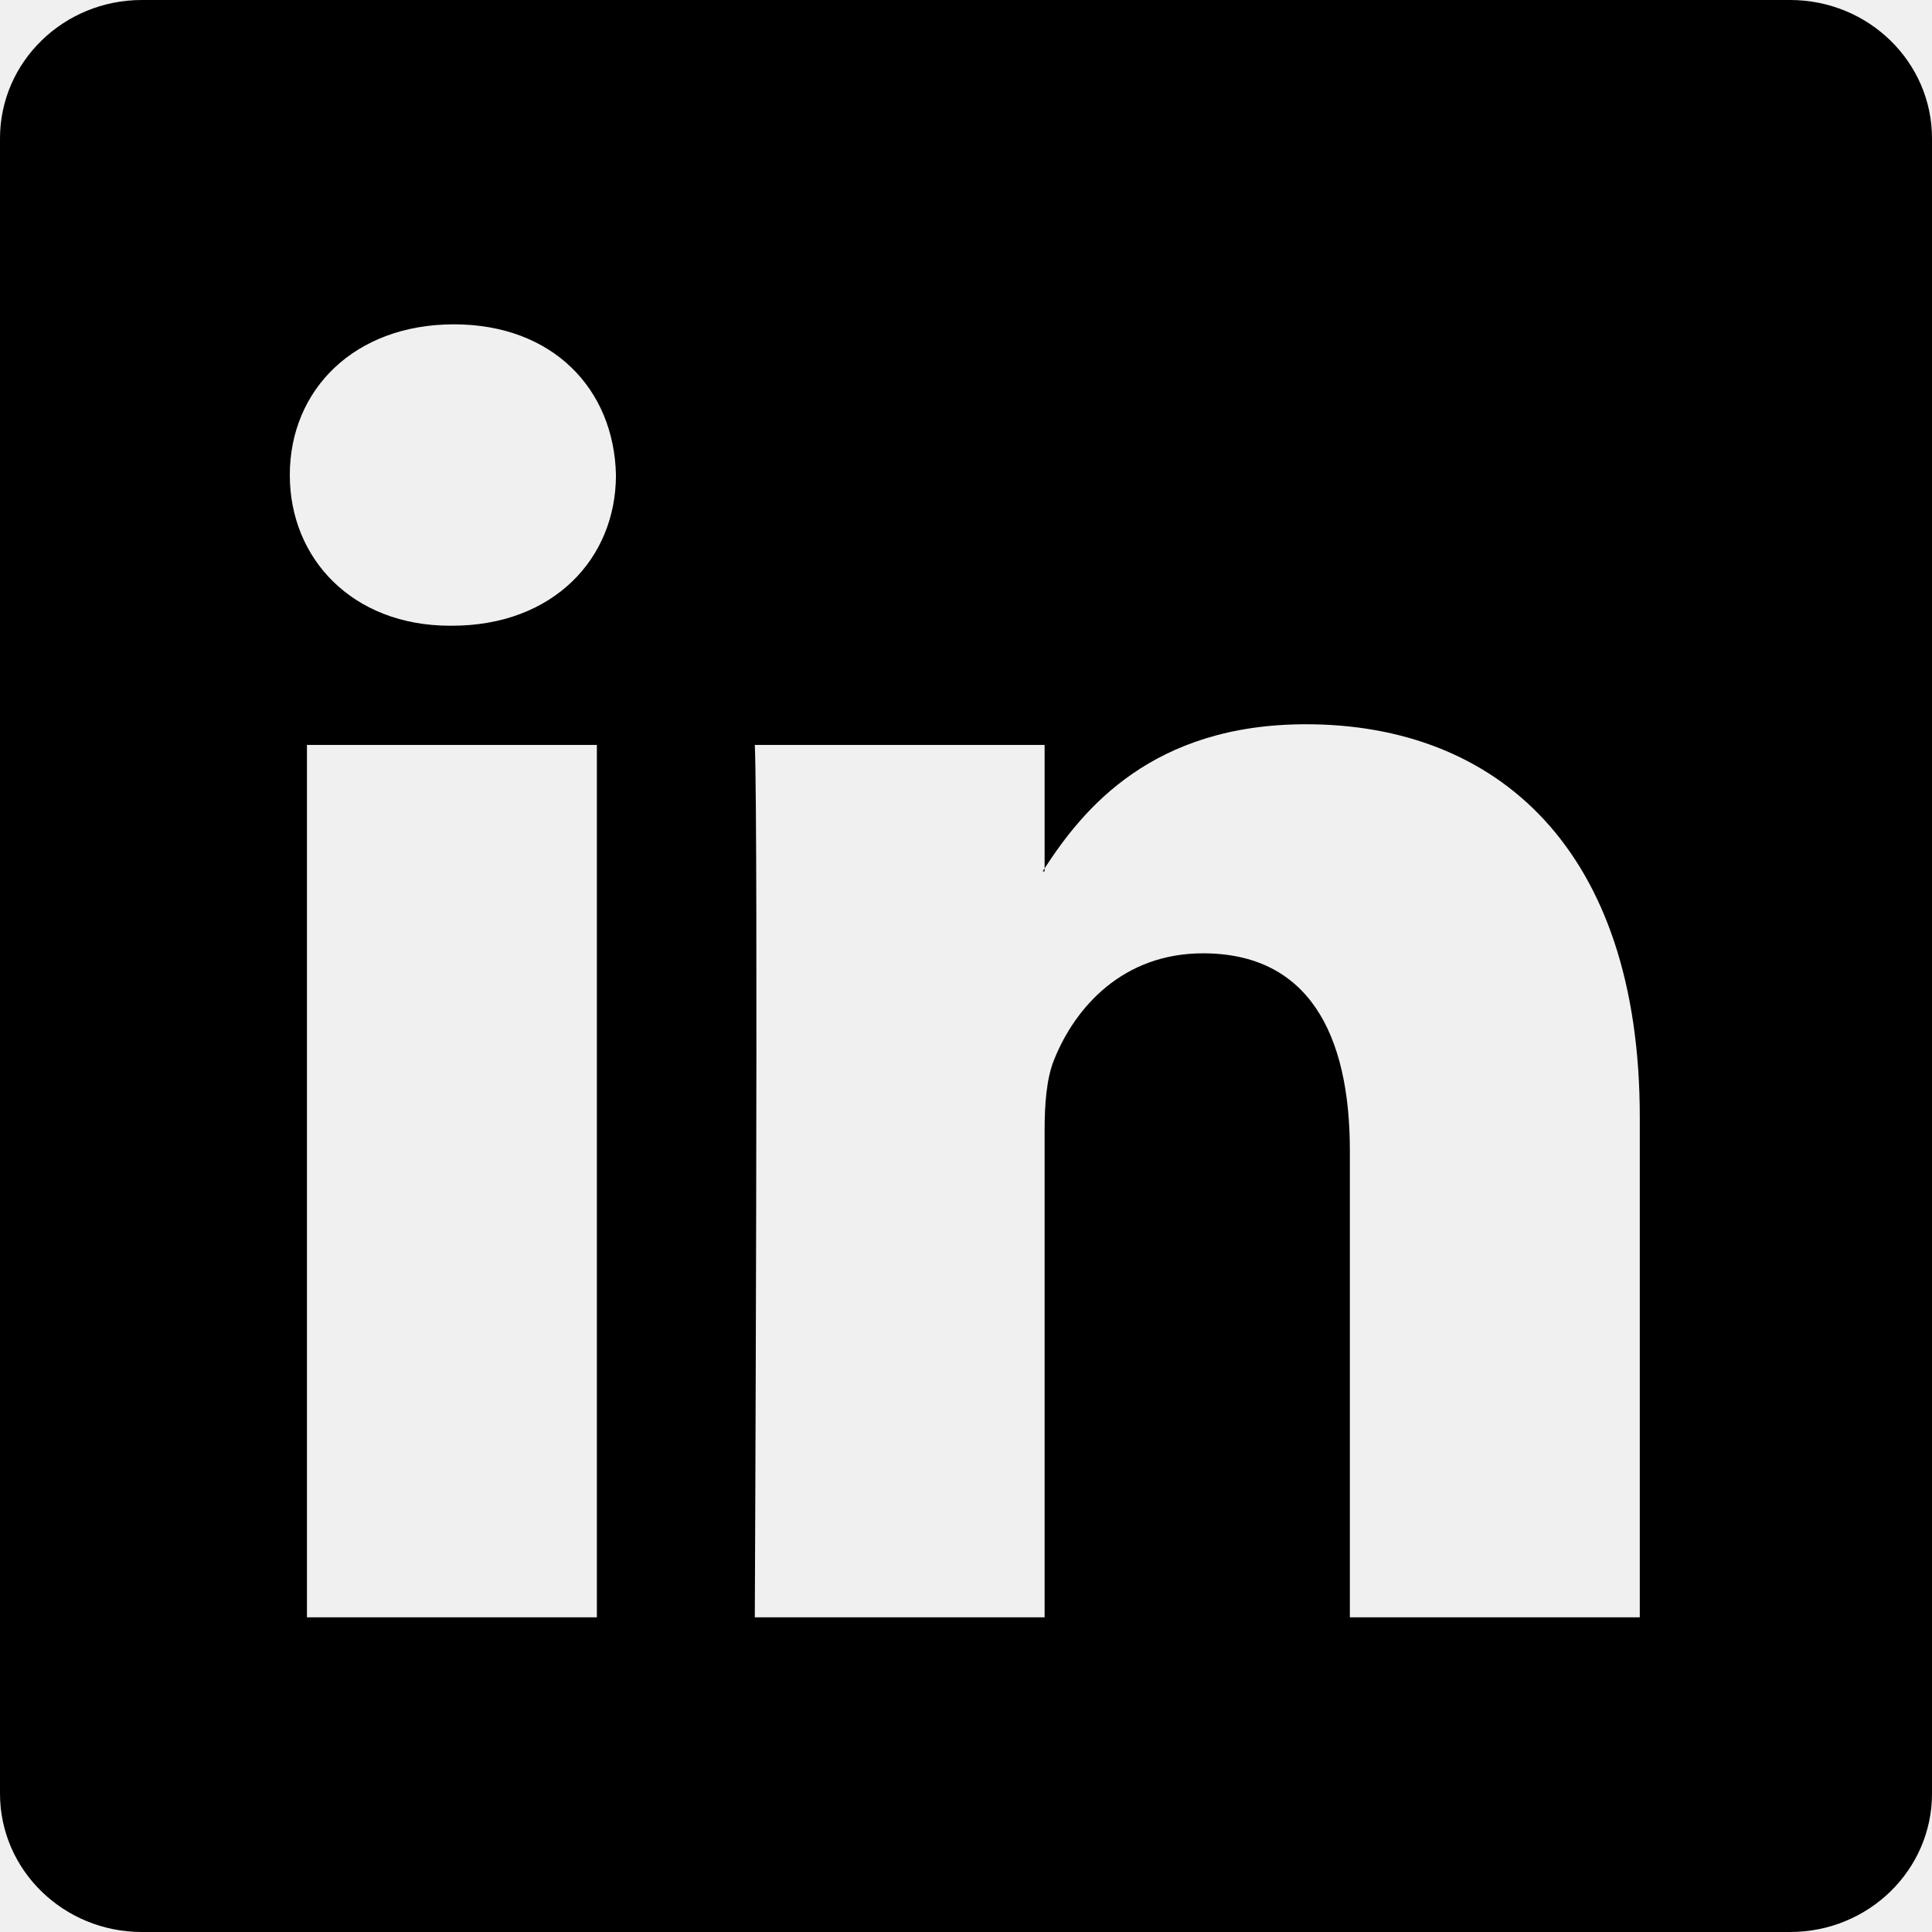
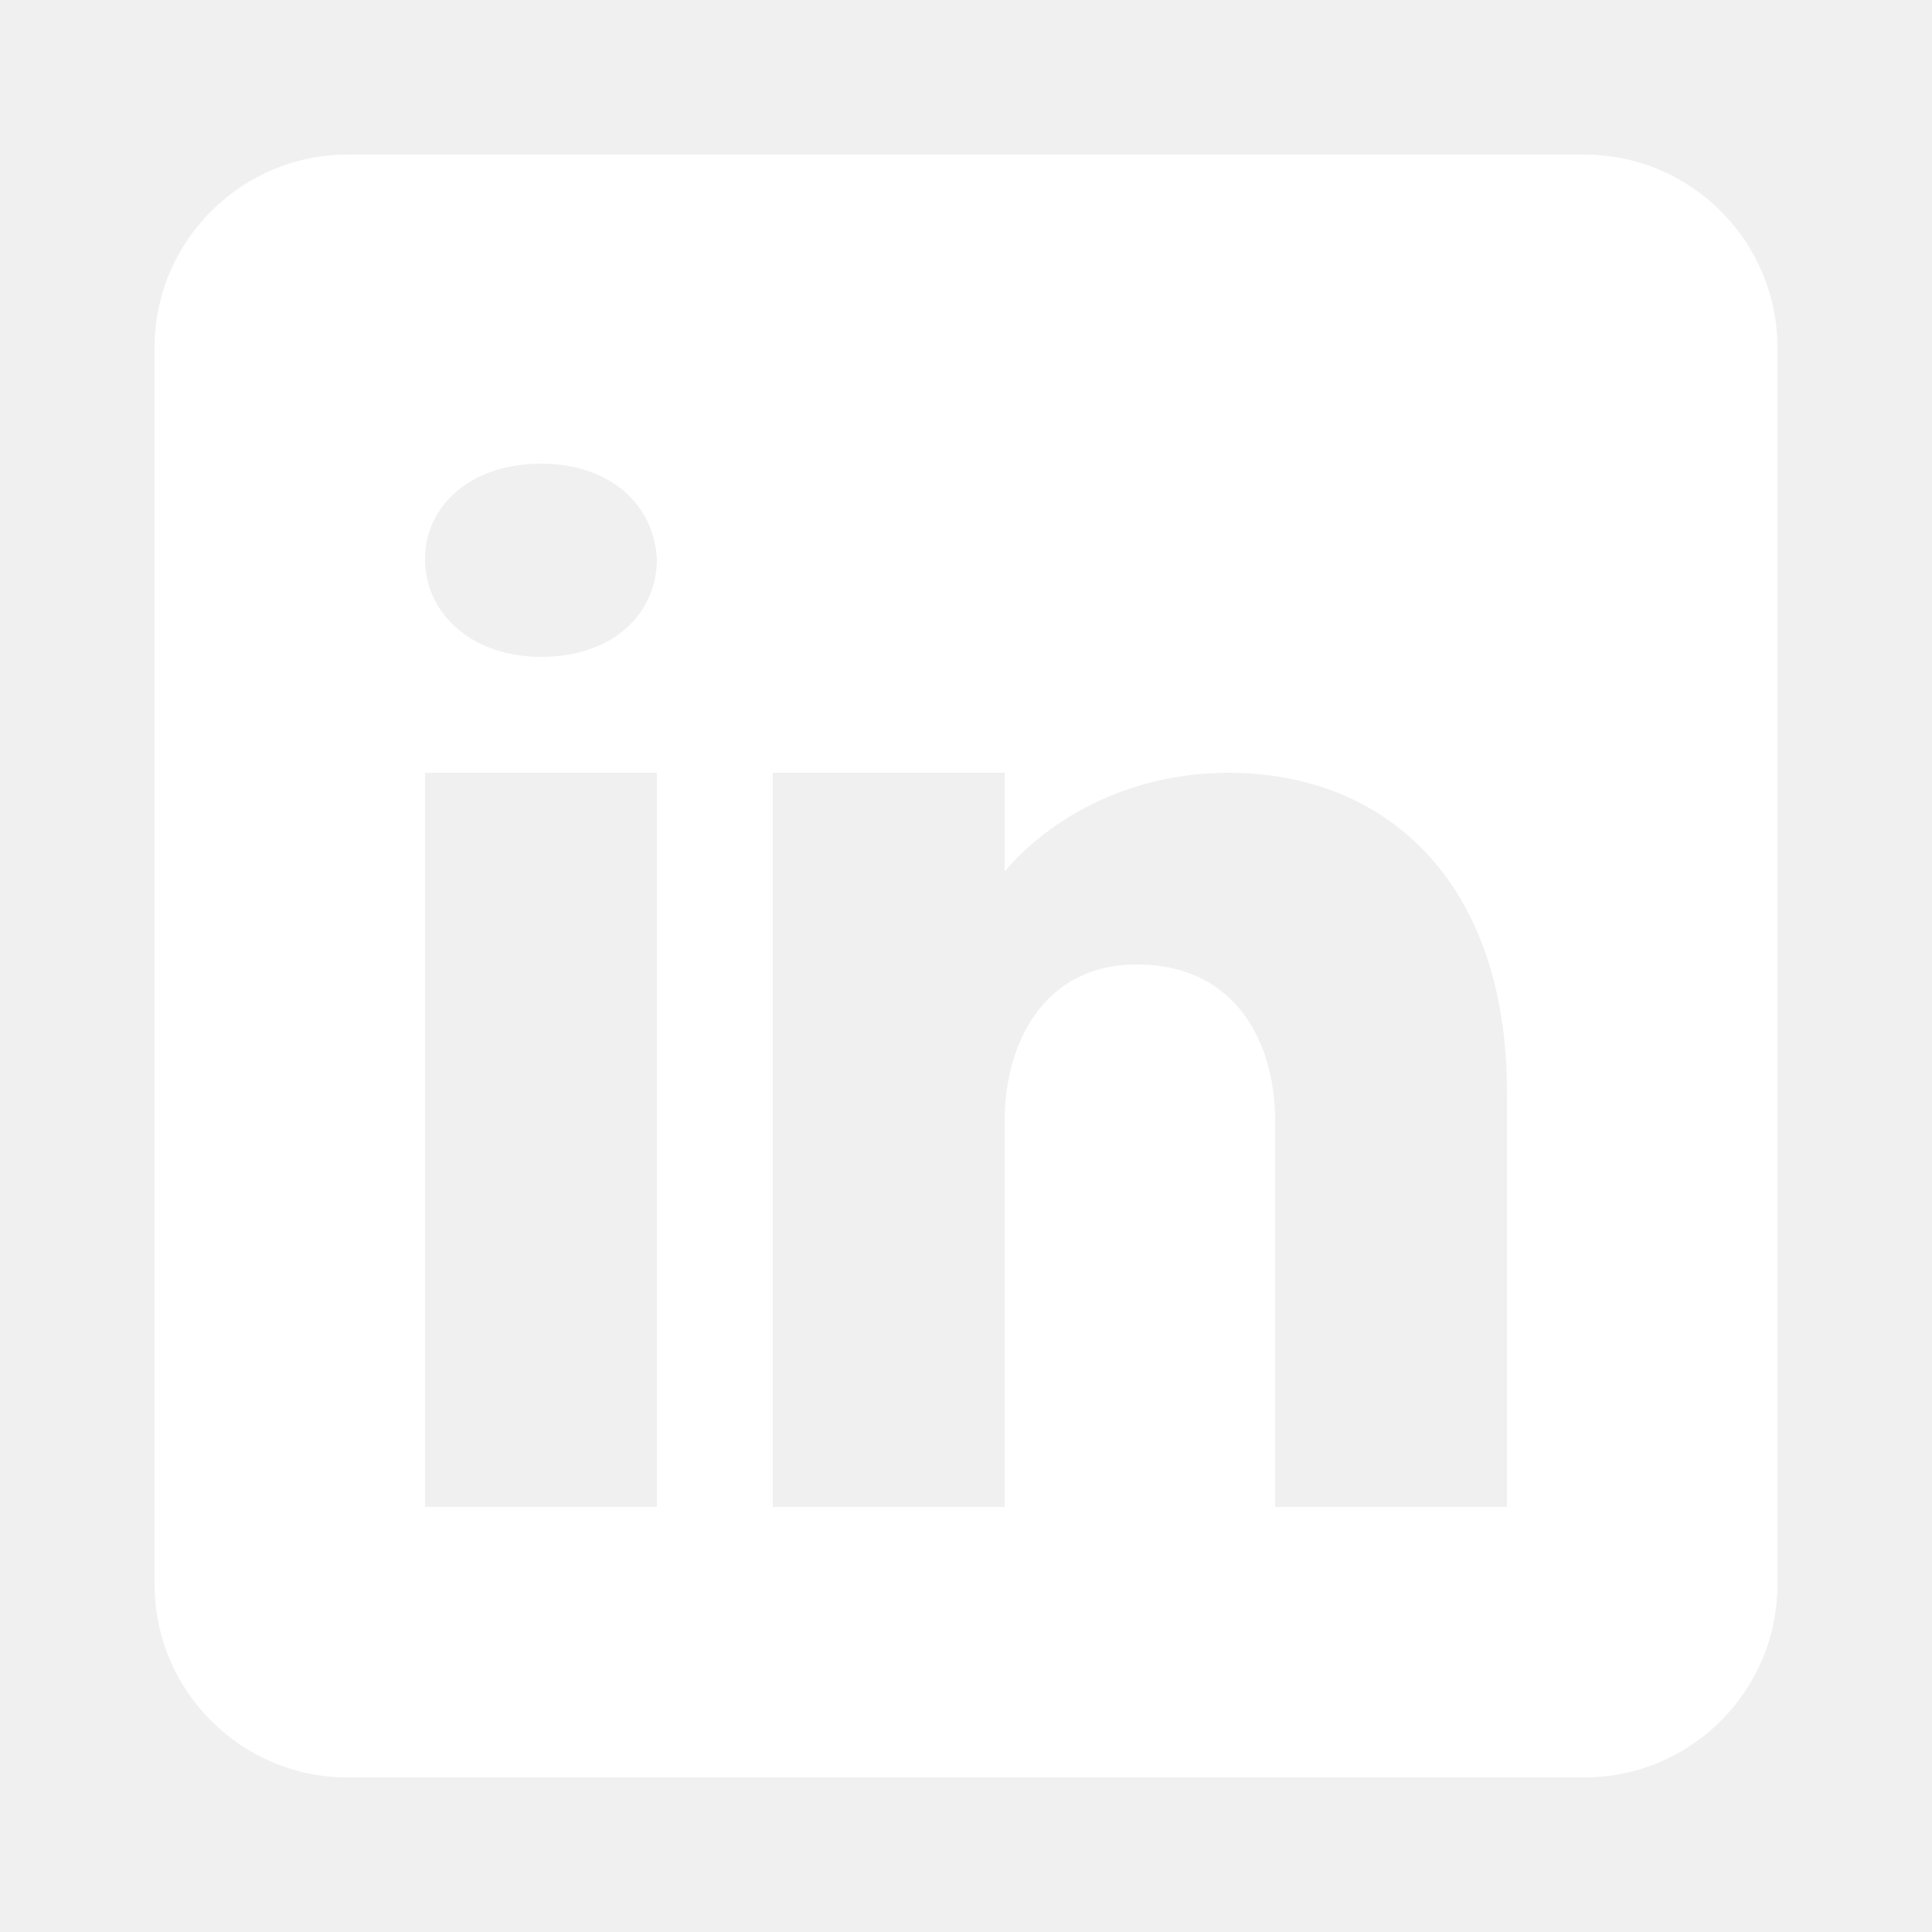
- <svg xmlns="http://www.w3.org/2000/svg" width="16" height="16" fill="currentColor" class="bi bi-linkedin" viewBox="0 0 16 16">
-   <path d="M0 1.146C0 .513.526 0 1.175 0h13.65C15.474 0 16 .513 16 1.146v13.708c0 .633-.526 1.146-1.175 1.146H1.175C.526 16 0 15.487 0 14.854zm4.943 12.248V6.169H2.542v7.225zm-1.2-8.212c.837 0 1.358-.554 1.358-1.248-.015-.709-.52-1.248-1.342-1.248S2.4 3.226 2.4 3.934c0 .694.521 1.248 1.327 1.248zm4.908 8.212V9.359c0-.216.016-.432.08-.586.173-.431.568-.878 1.232-.878.869 0 1.216.662 1.216 1.634v3.865h2.401V9.25c0-2.22-1.184-3.252-2.764-3.252-1.274 0-1.845.7-2.165 1.193v.025h-.016l.016-.025V6.169h-2.4c.03.678 0 7.225 0 7.225z" />
+ <svg xmlns="http://www.w3.org/2000/svg" fill="#FFFFFF" viewBox="0 0 50 50" width="500px" height="500px">
+   <path d="M41,4H9C6.24,4,4,6.24,4,9v32c0,2.76,2.24,5,5,5h32c2.76,0,5-2.24,5-5V9C46,6.24,43.76,4,41,4z M17,20v19h-6V20H17z M11,14.47c0-1.4,1.2-2.47,3-2.47s2.93,1.07,3,2.47c0,1.4-1.12,2.53-3,2.53C12.2,17,11,15.87,11,14.47z M39,39h-6c0,0,0-9.26,0-10c0-2-1-4-3.5-4.04h-0.08C27,24.96,26,27.02,26,29c0,0.91,0,10,0,10h-6V20h6v2.56c0,0,1.93-2.56,5.81-2.56c3.97,0,7.19,2.73,7.19,8.26V39z" />
</svg>
